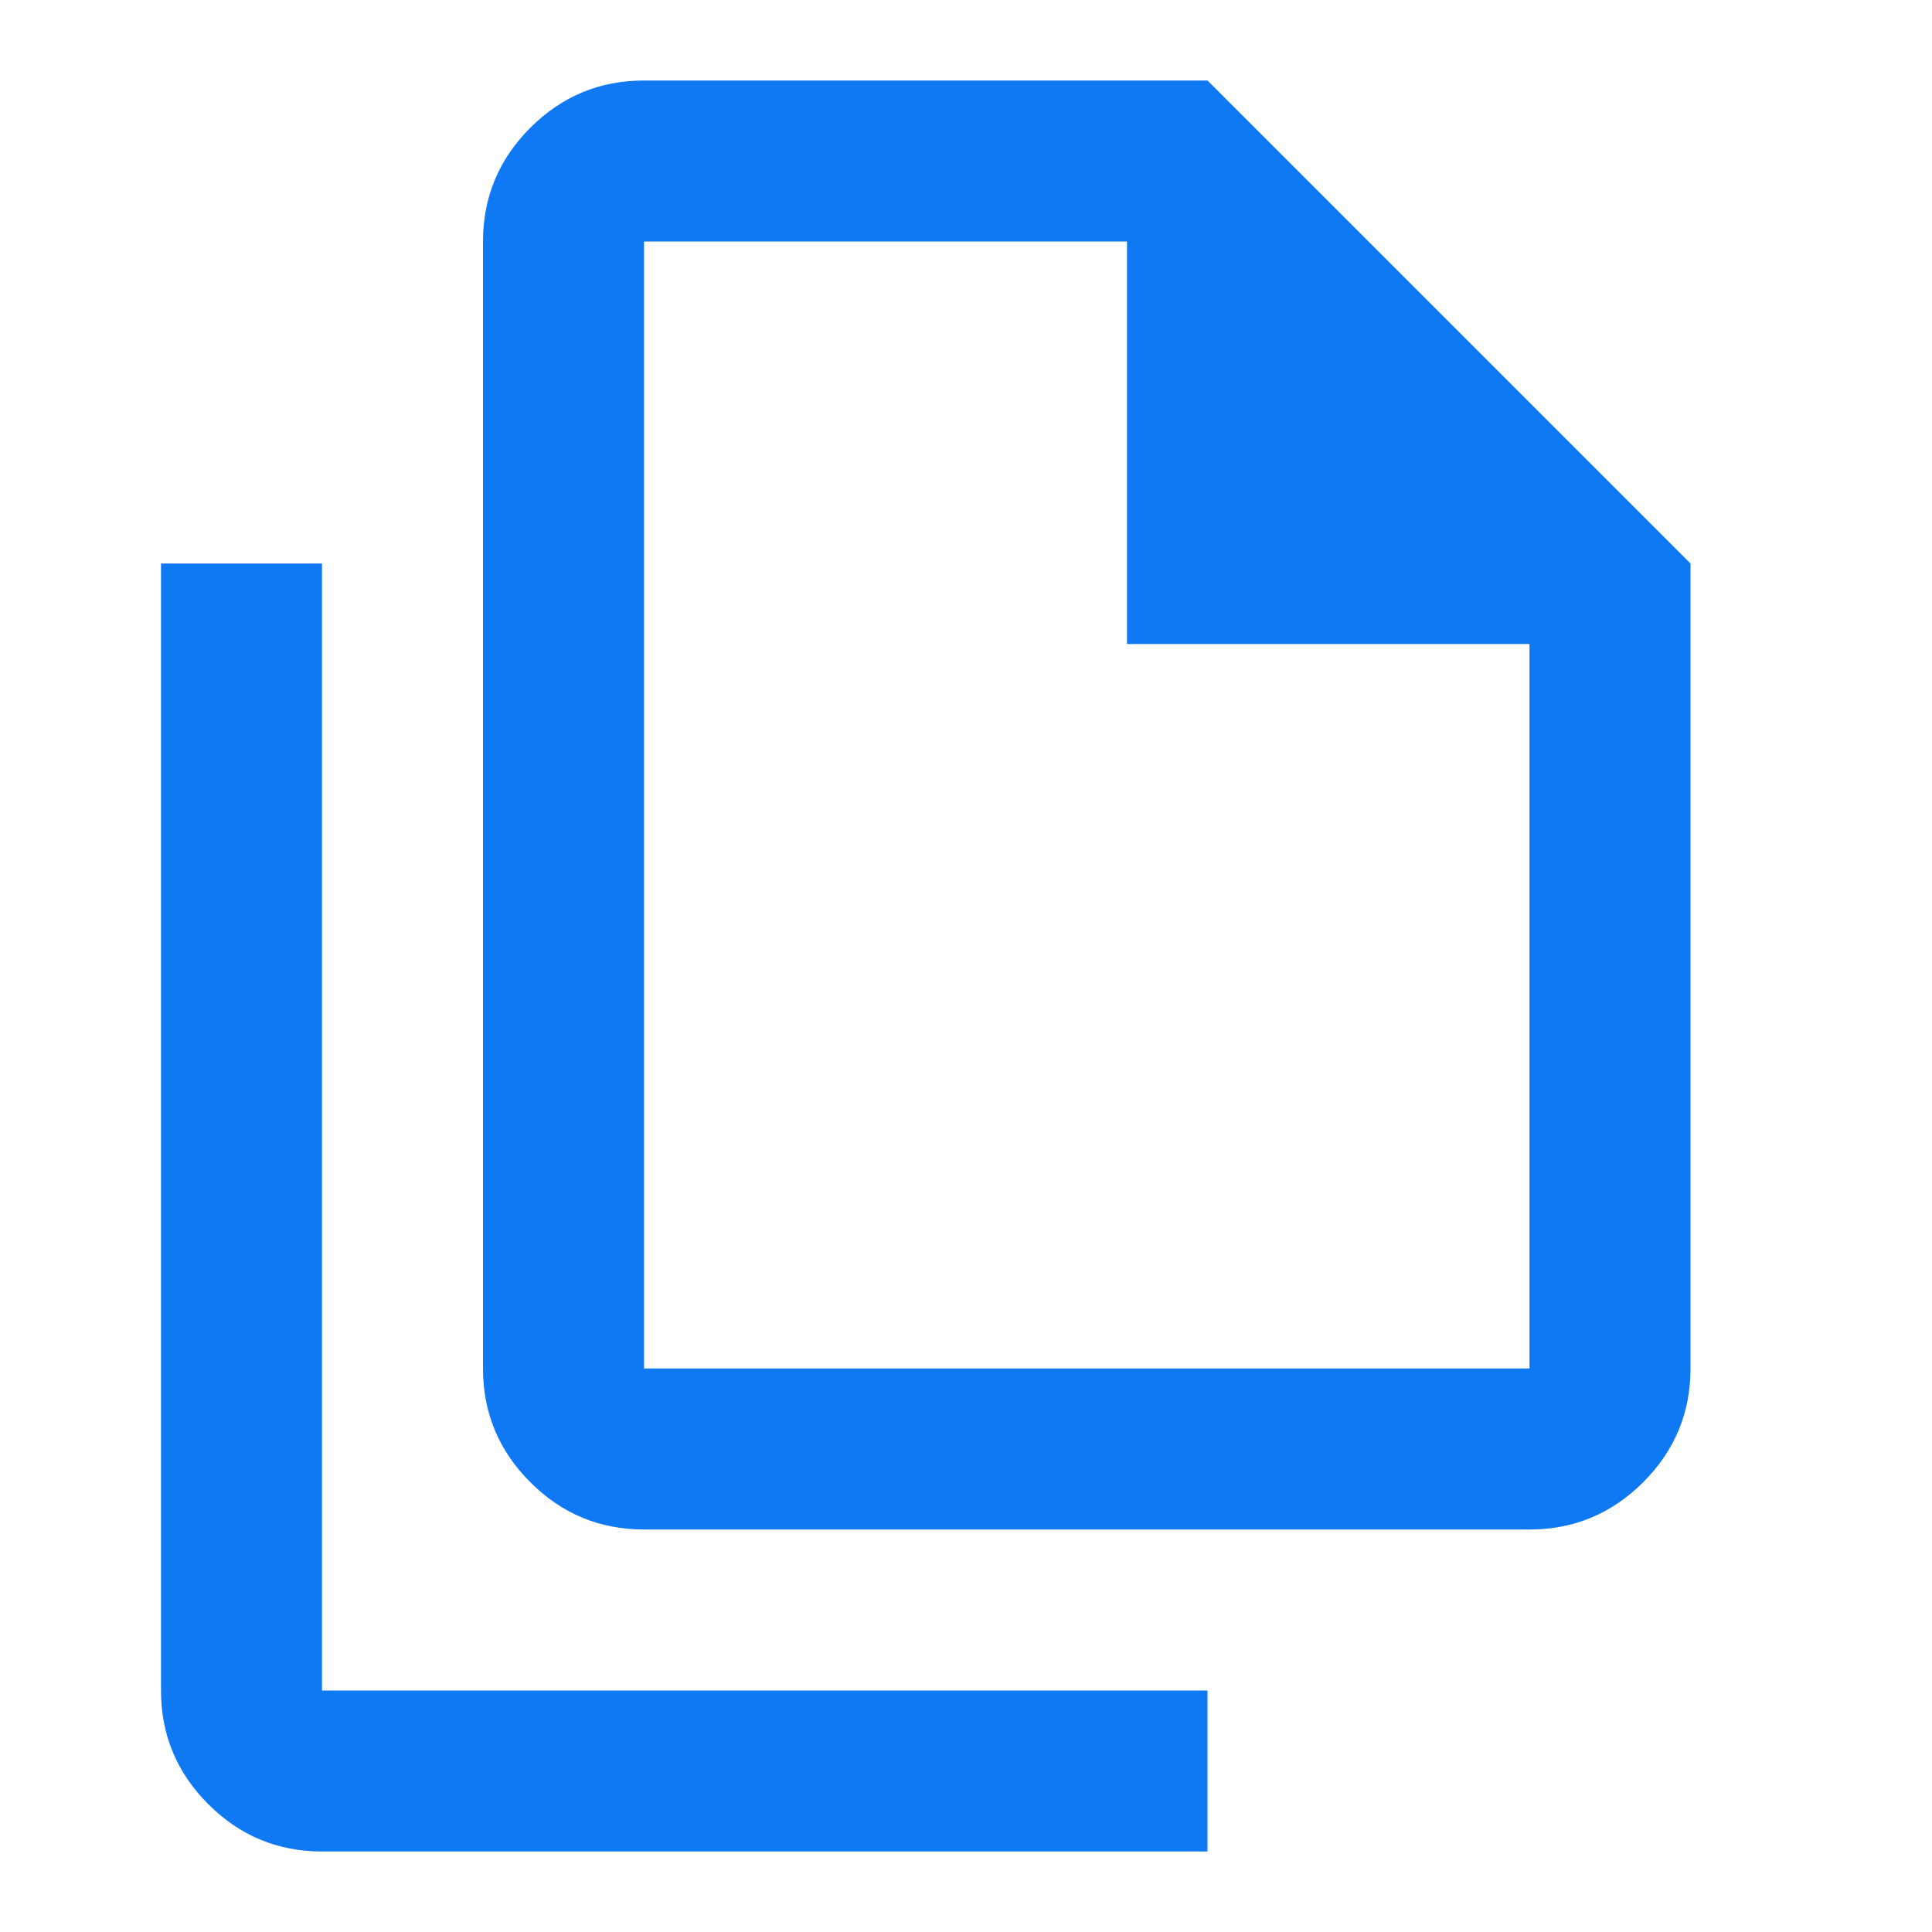
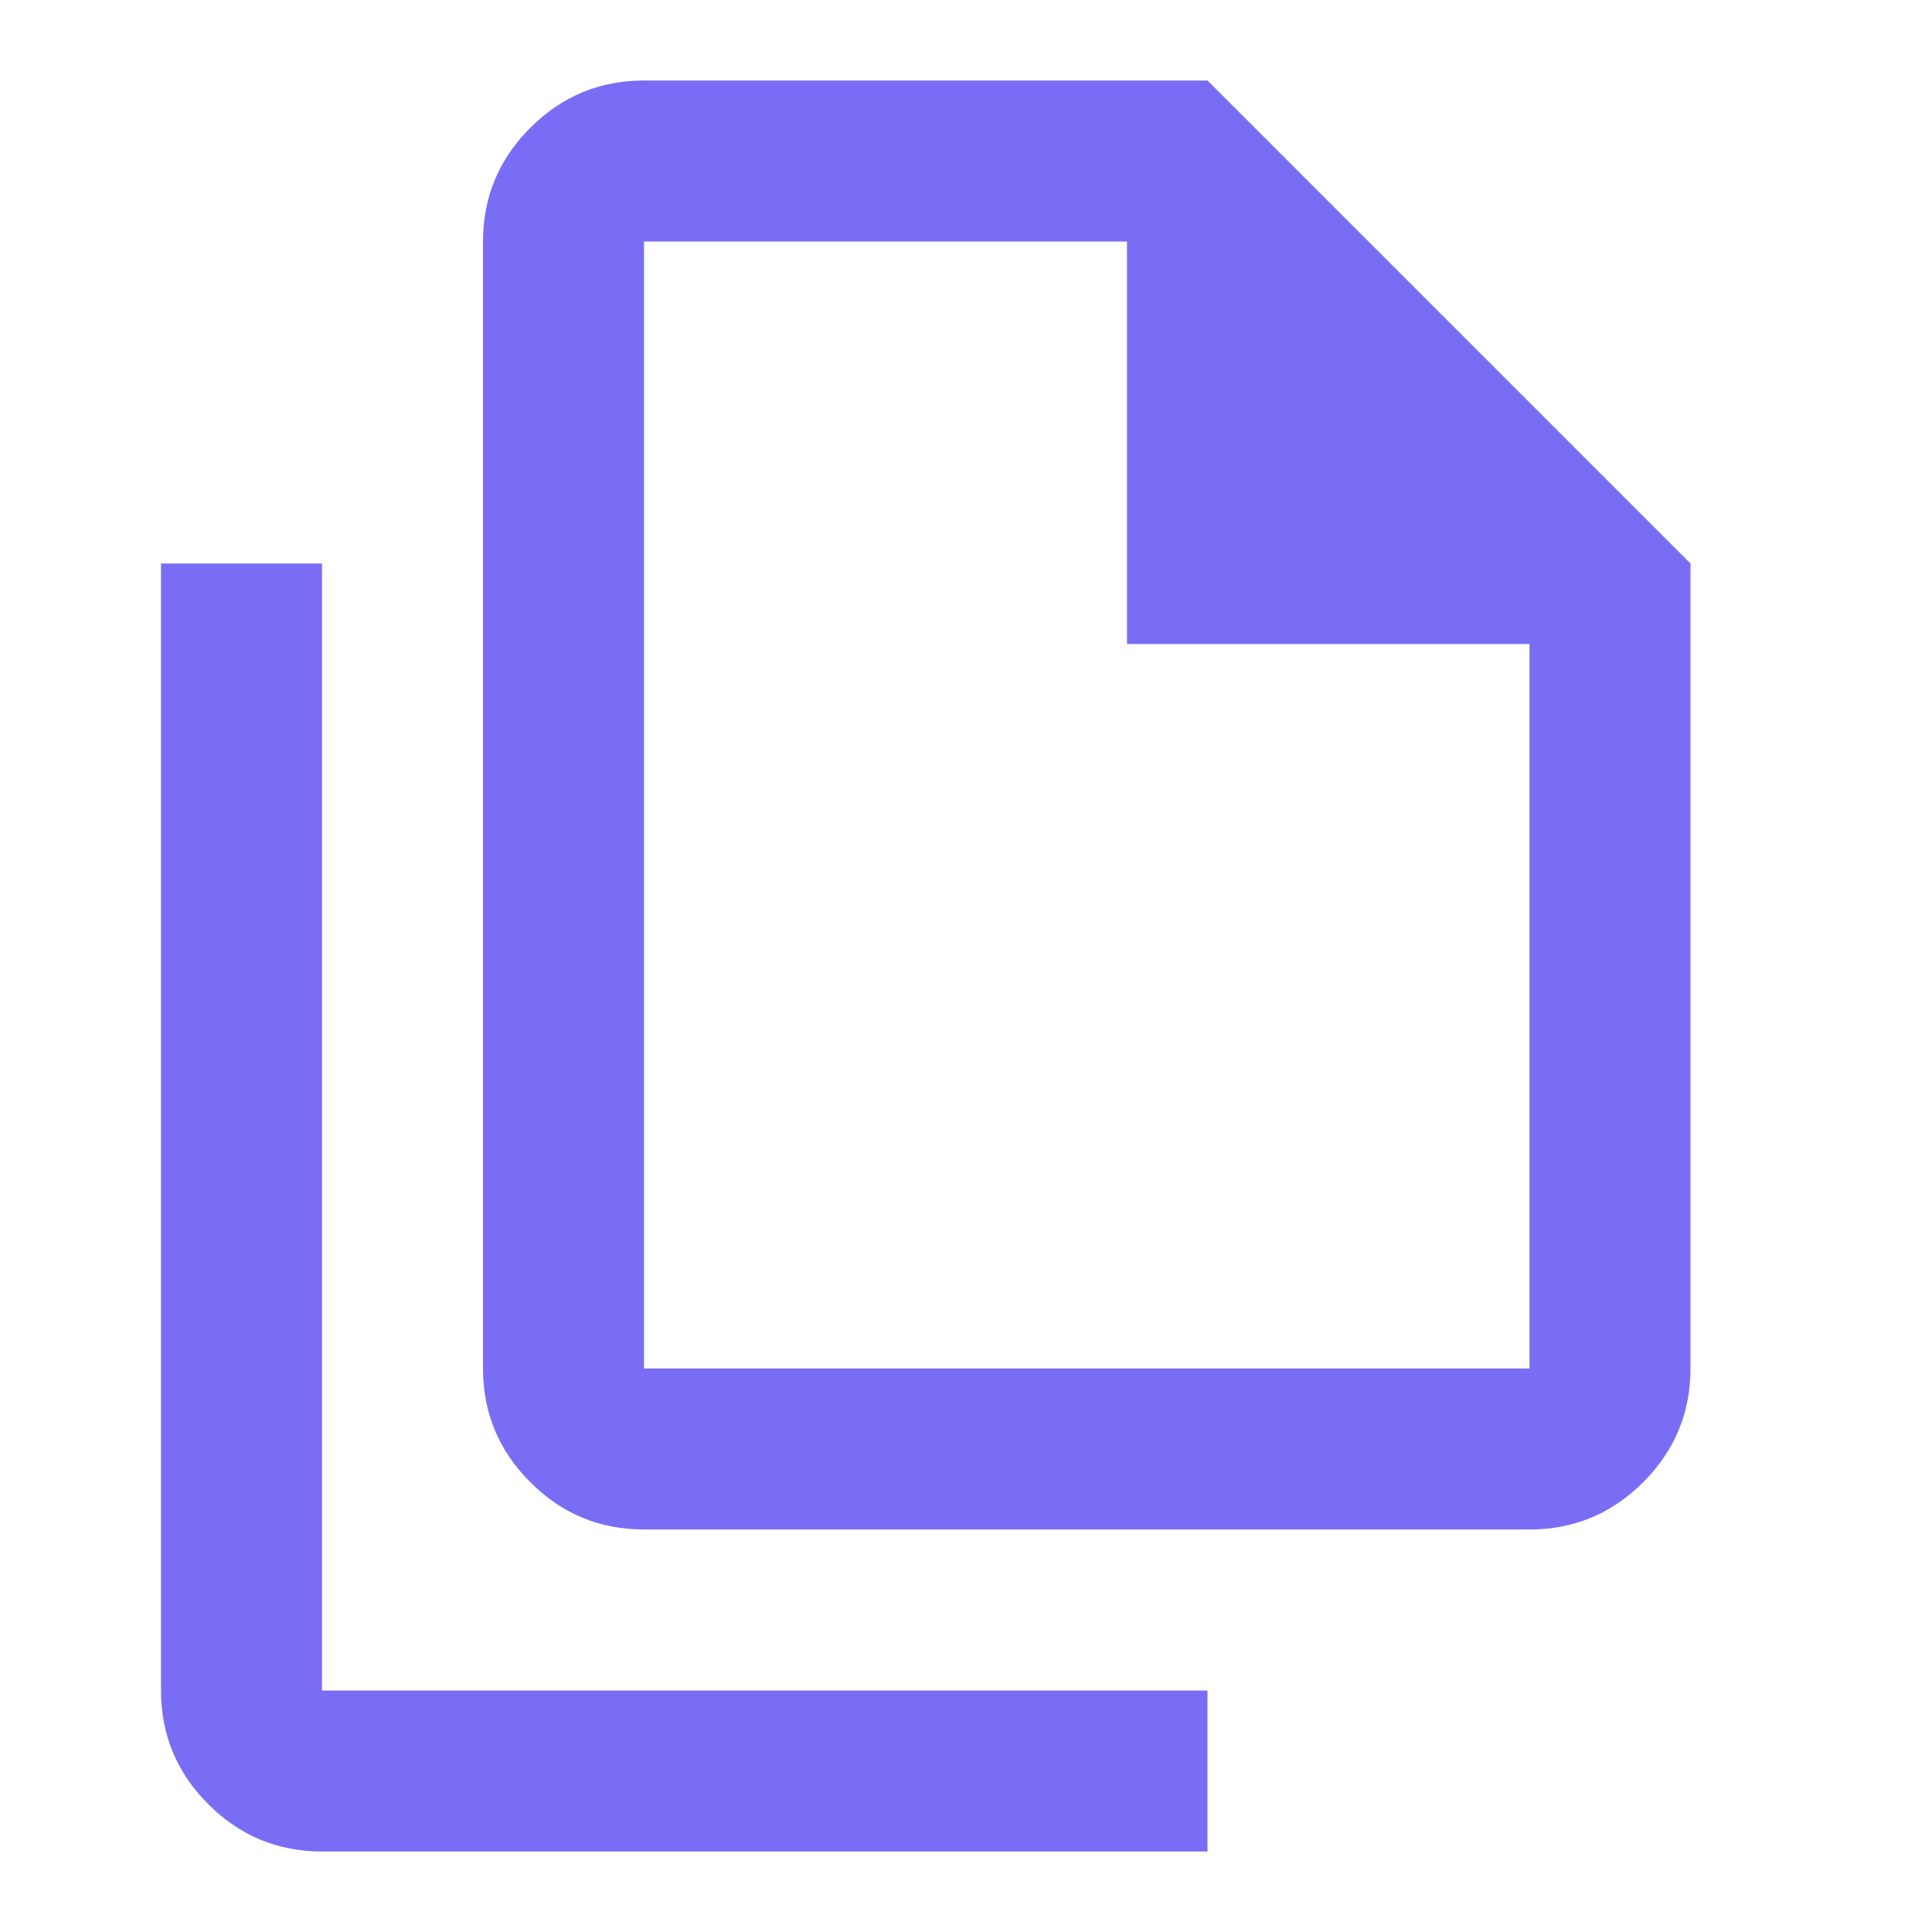
- <svg xmlns="http://www.w3.org/2000/svg" height="24" fill="#0f79f3" viewBox="0 -960 960 960" width="24">
+ <svg xmlns="http://www.w3.org/2000/svg" height="24" fill="#796df6" viewBox="0 -960 960 960" width="24">
  <path d="M760-200H320q-33 0-56.5-23.5T240-280v-560q0-33 23.5-56.5T320-920h280l240 240v400q0 33-23.5 56.5T760-200ZM560-640v-200H320v560h440v-360H560ZM160-40q-33 0-56.5-23.5T80-120v-560h80v560h440v80H160Zm160-800v200-200 560-560Z" />
</svg>
